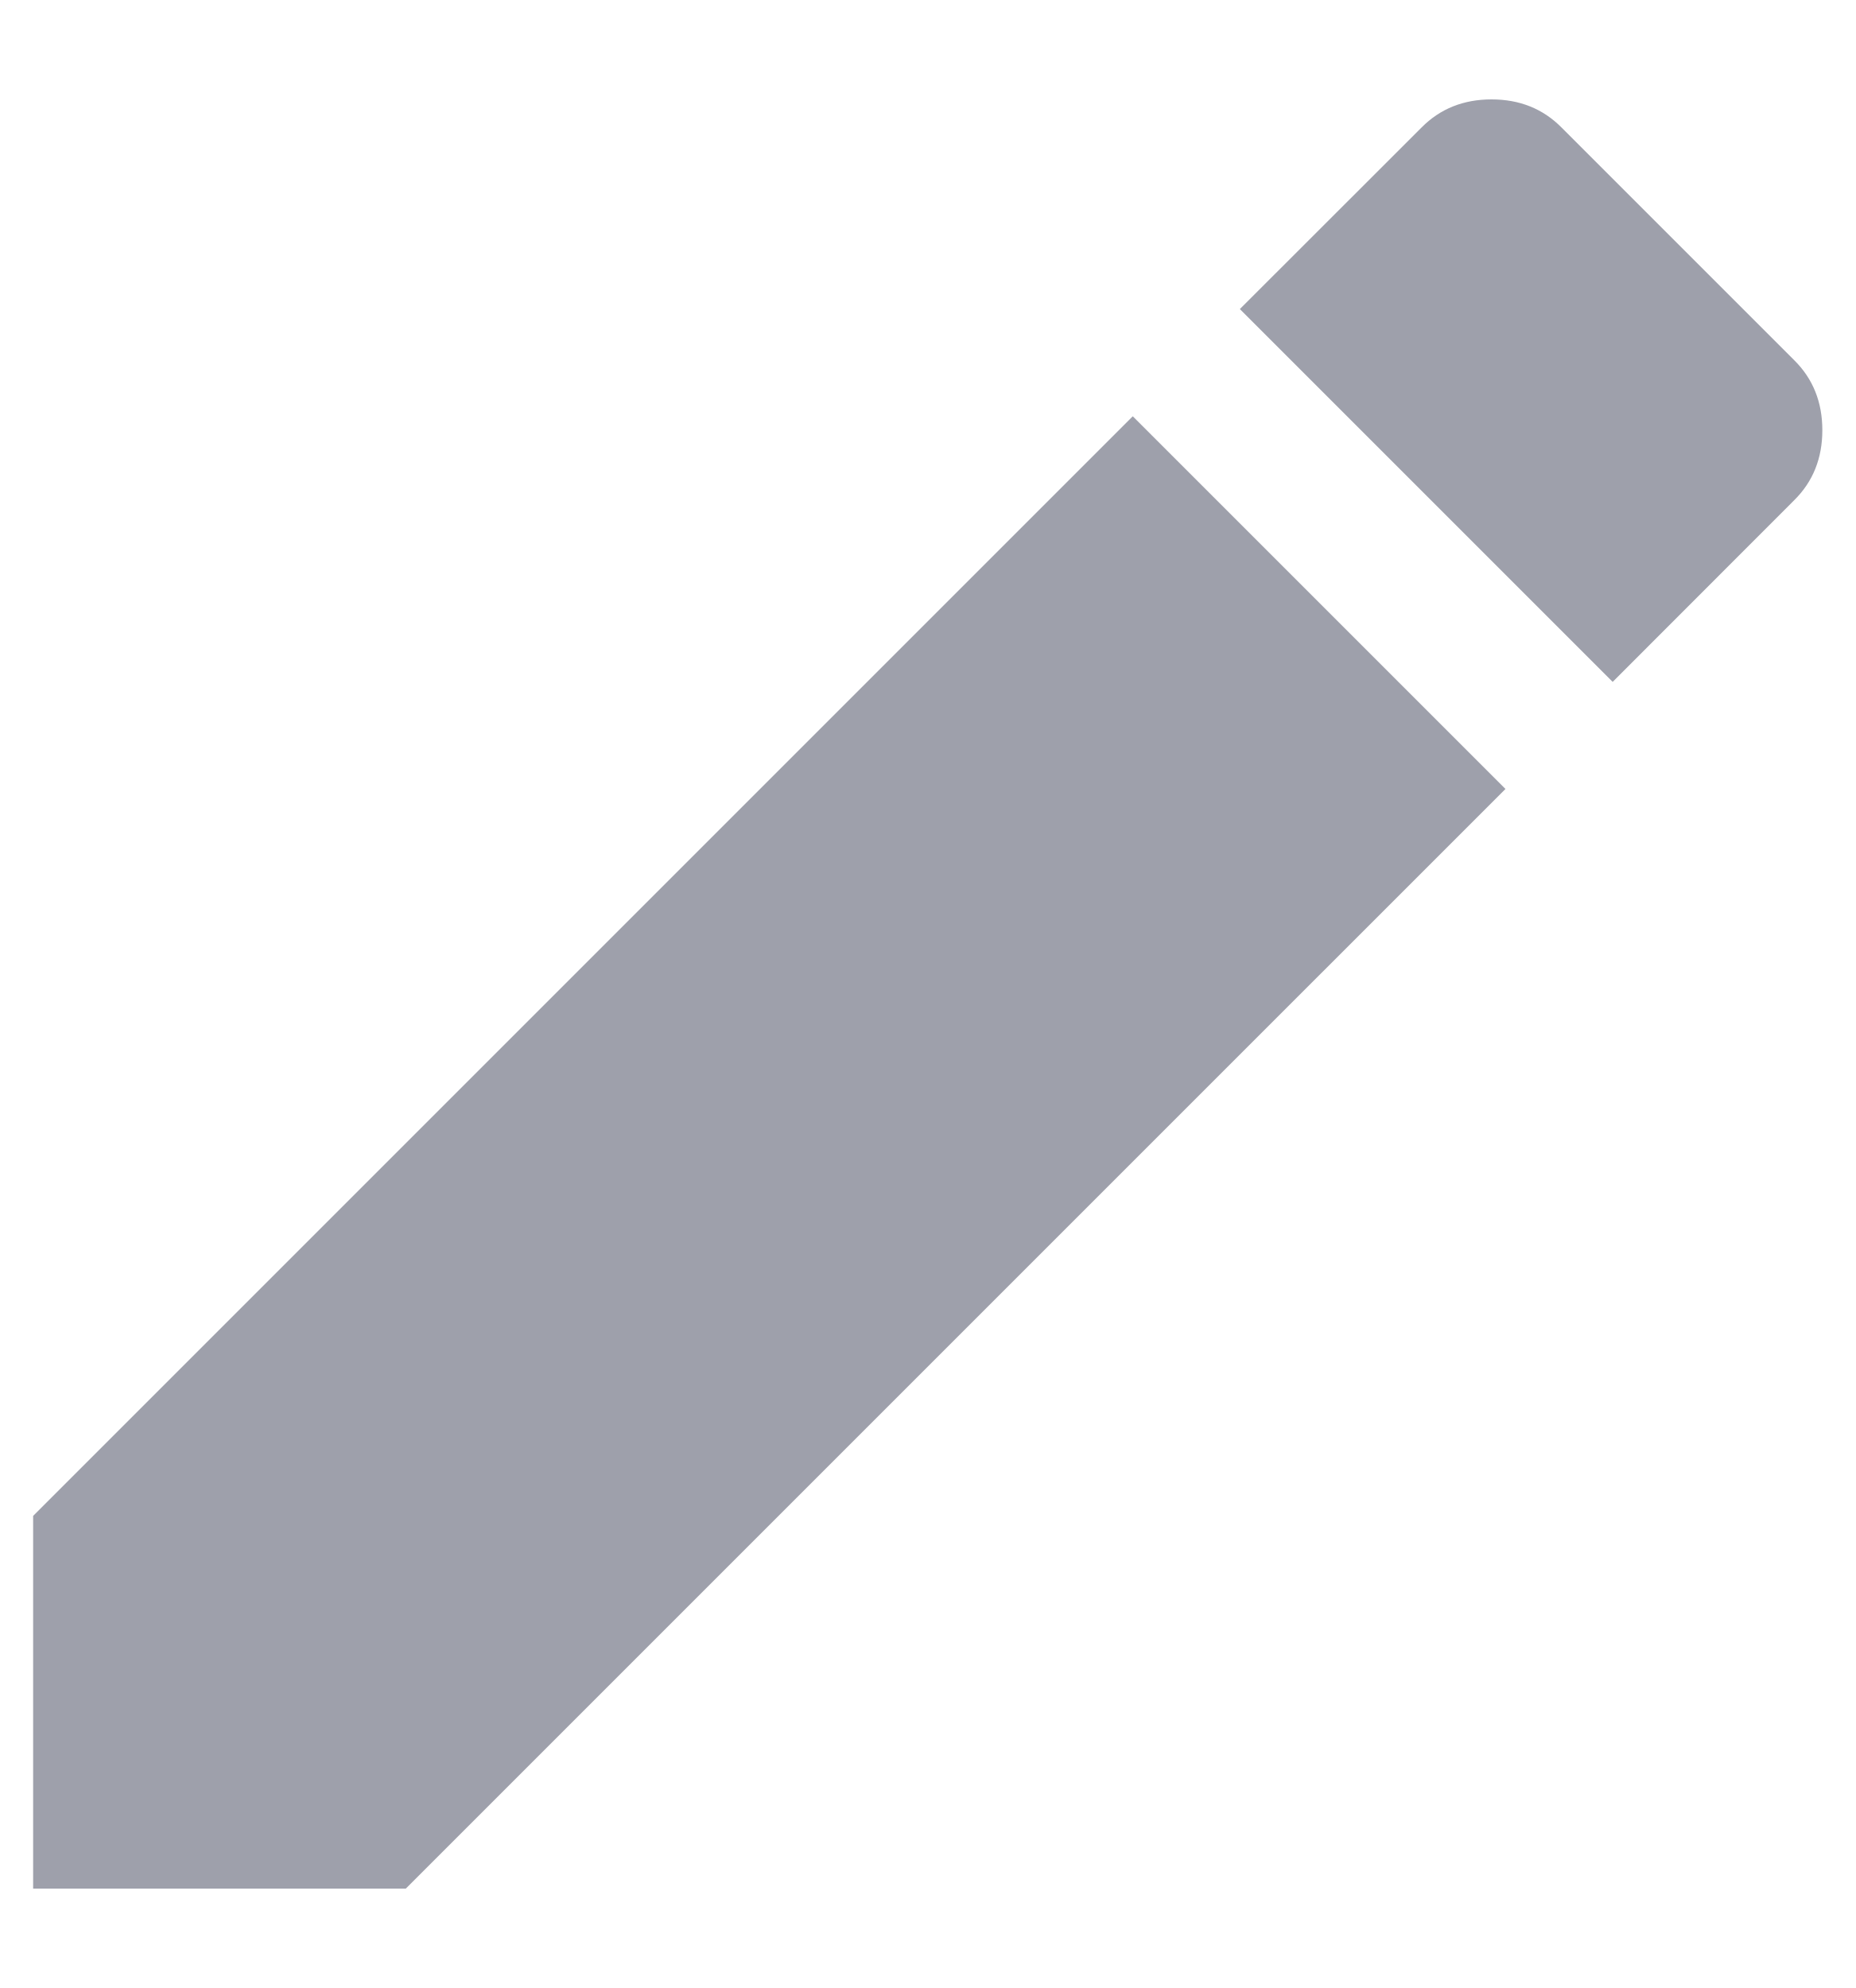
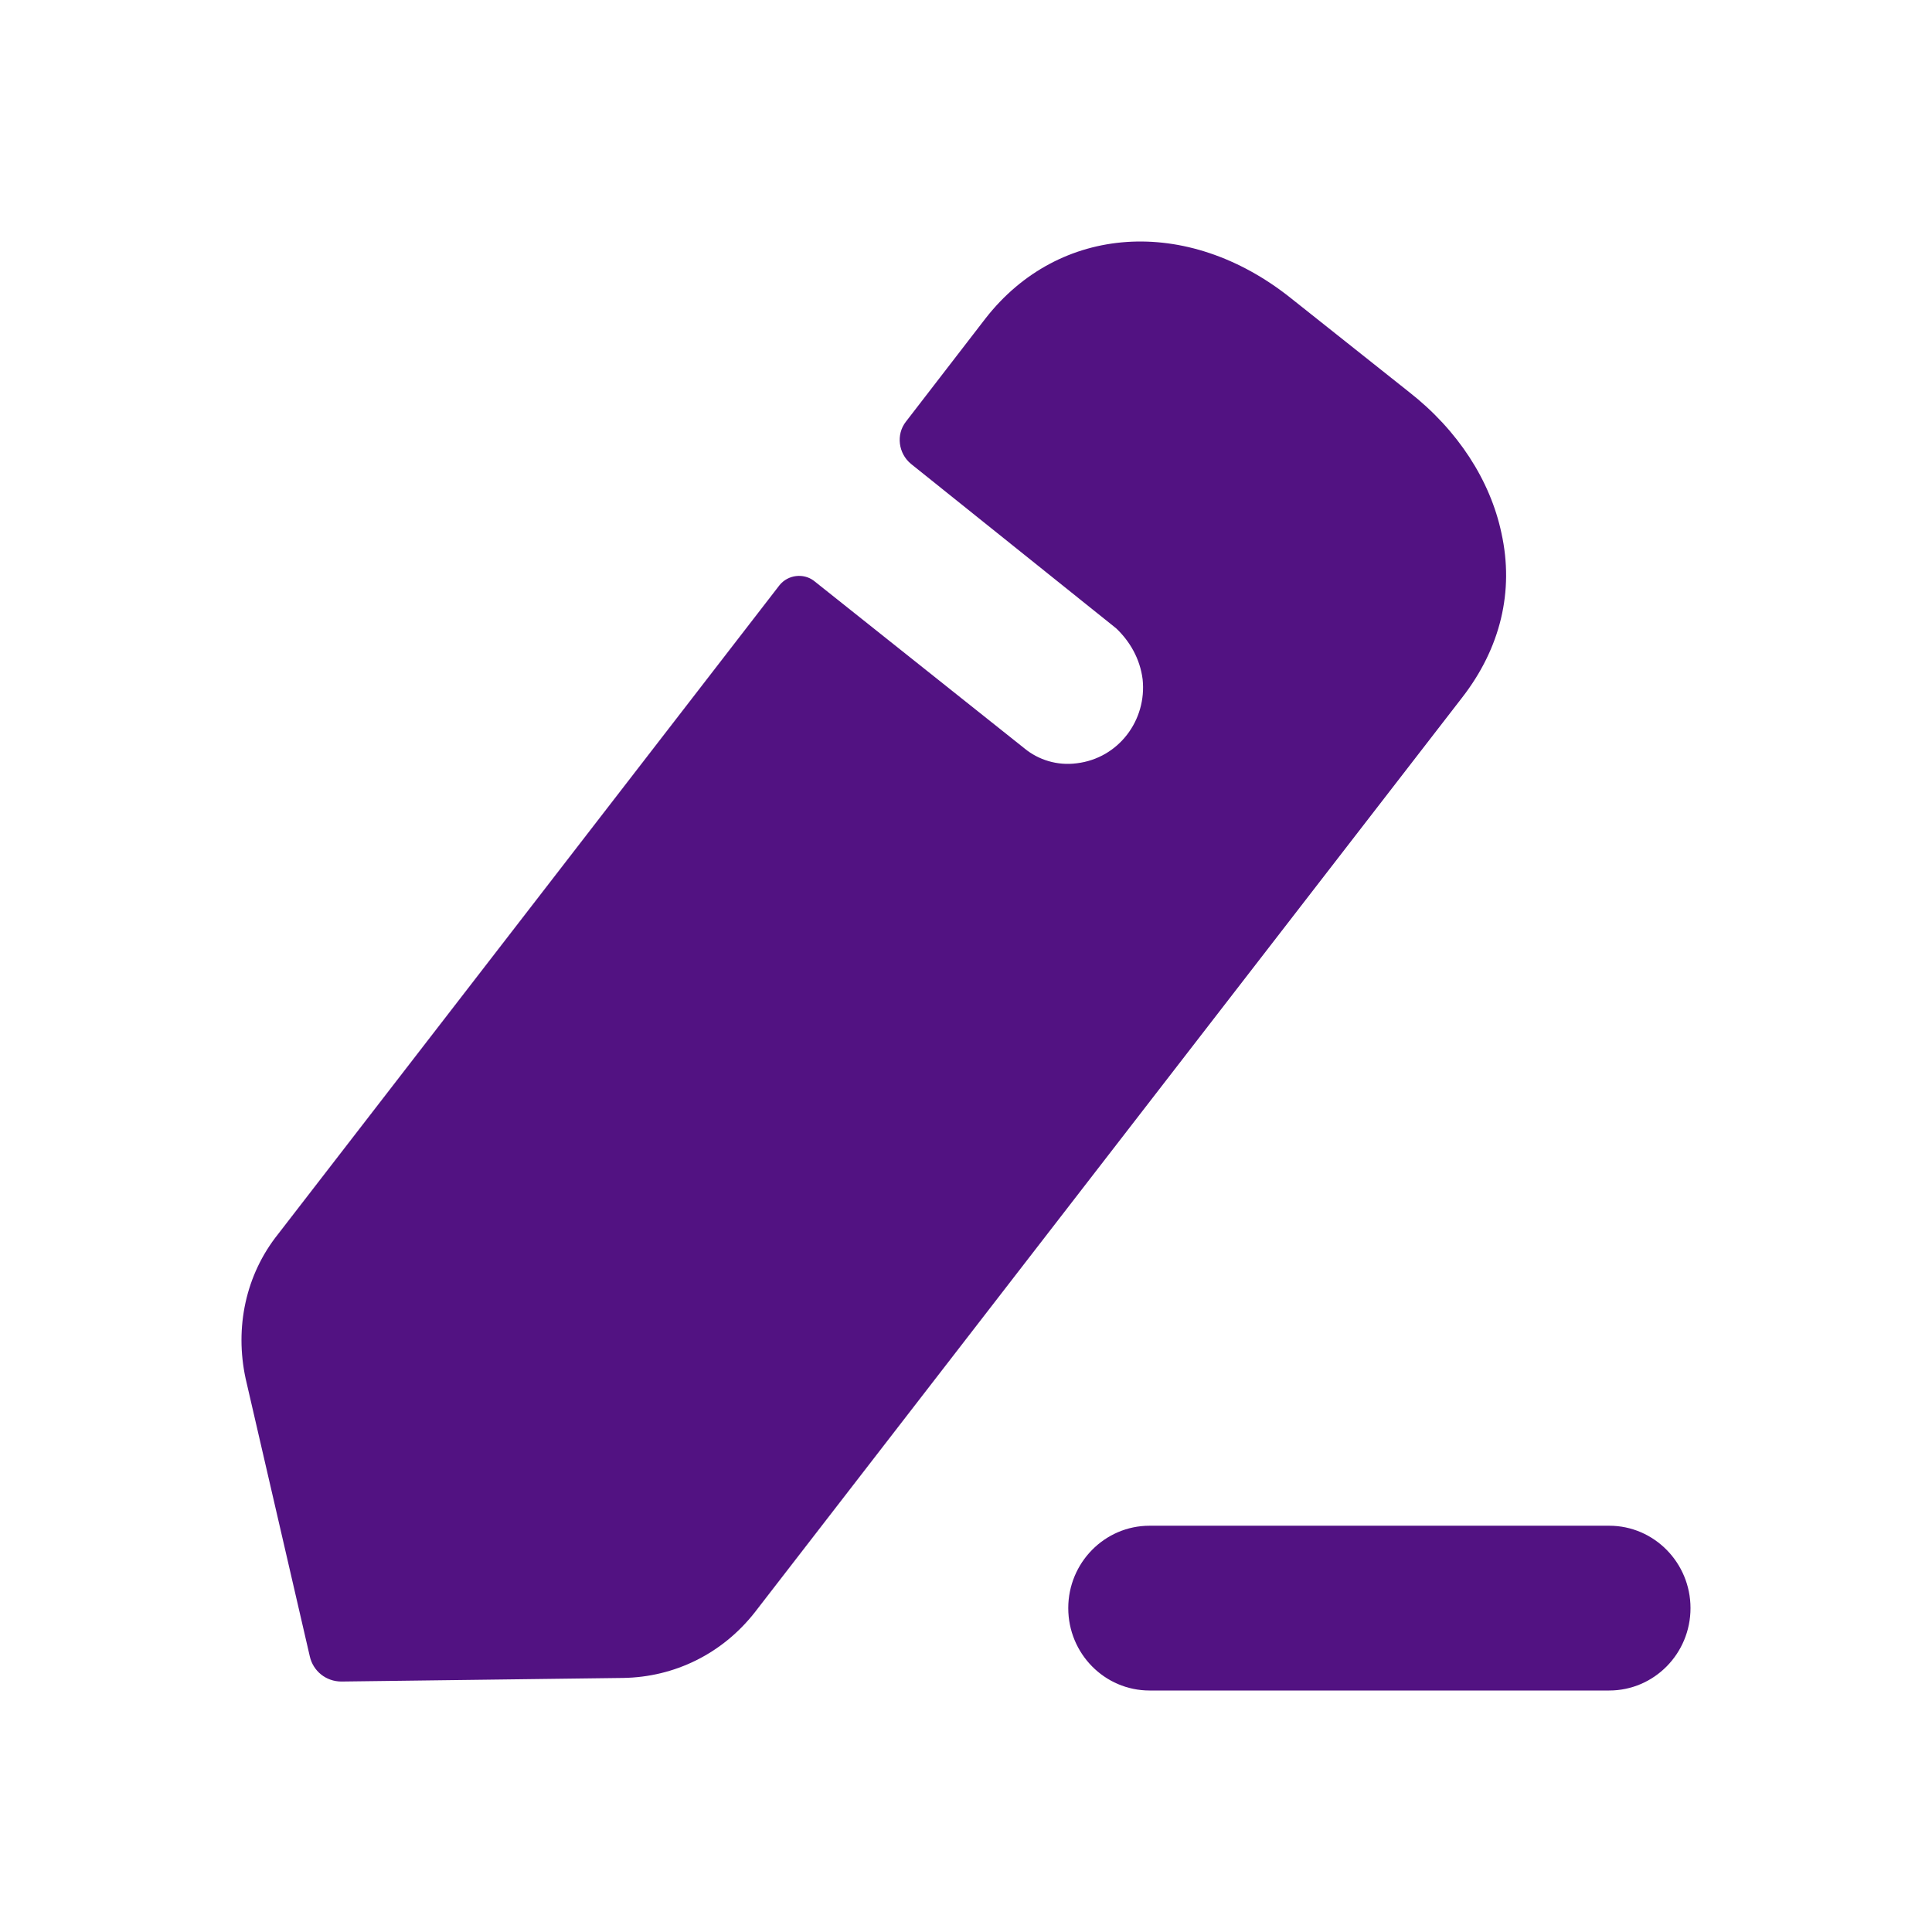
- <svg xmlns="http://www.w3.org/2000/svg" width="14" height="15" viewBox="0 0 14 15" fill="none">
-   <path d="M13.539 3.773L12.168 5.145L9.355 2.332L10.727 0.961C10.867 0.82 11.043 0.75 11.254 0.75C11.465 0.75 11.641 0.82 11.781 0.961L13.539 2.719C13.68 2.859 13.75 3.035 13.75 3.246C13.75 3.457 13.68 3.633 13.539 3.773ZM0.25 11.438L8.547 3.141L11.359 5.953L3.062 14.25H0.25V11.438Z" fill="#9EA0AB" />
+ <svg xmlns="http://www.w3.org/2000/svg" width="14" height="14" viewBox="0 0 14 14" fill="none">
+   <path fill-rule="evenodd" clip-rule="evenodd" d="M5.47 11.683L10.595 5.055C10.873 4.697 10.973 4.284 10.88 3.863C10.799 3.481 10.564 3.117 10.211 2.841L9.351 2.158C8.602 1.562 7.673 1.625 7.141 2.308L6.565 3.055C6.491 3.149 6.51 3.287 6.602 3.362C6.602 3.362 8.057 4.528 8.088 4.553C8.187 4.647 8.261 4.773 8.28 4.923C8.311 5.218 8.107 5.494 7.803 5.531C7.661 5.55 7.525 5.506 7.426 5.425L5.897 4.208C5.822 4.152 5.711 4.164 5.649 4.24L2.015 8.943C1.78 9.237 1.7 9.62 1.78 9.99L2.245 12.003C2.269 12.109 2.362 12.185 2.474 12.185L4.516 12.159C4.888 12.153 5.234 11.984 5.47 11.683ZM8.33 11.056H11.661C11.986 11.056 12.25 11.324 12.25 11.653C12.25 11.983 11.986 12.25 11.661 12.25H8.33C8.005 12.25 7.741 11.983 7.741 11.653C7.741 11.324 8.005 11.056 8.33 11.056Z" fill="#521282" />
</svg>
